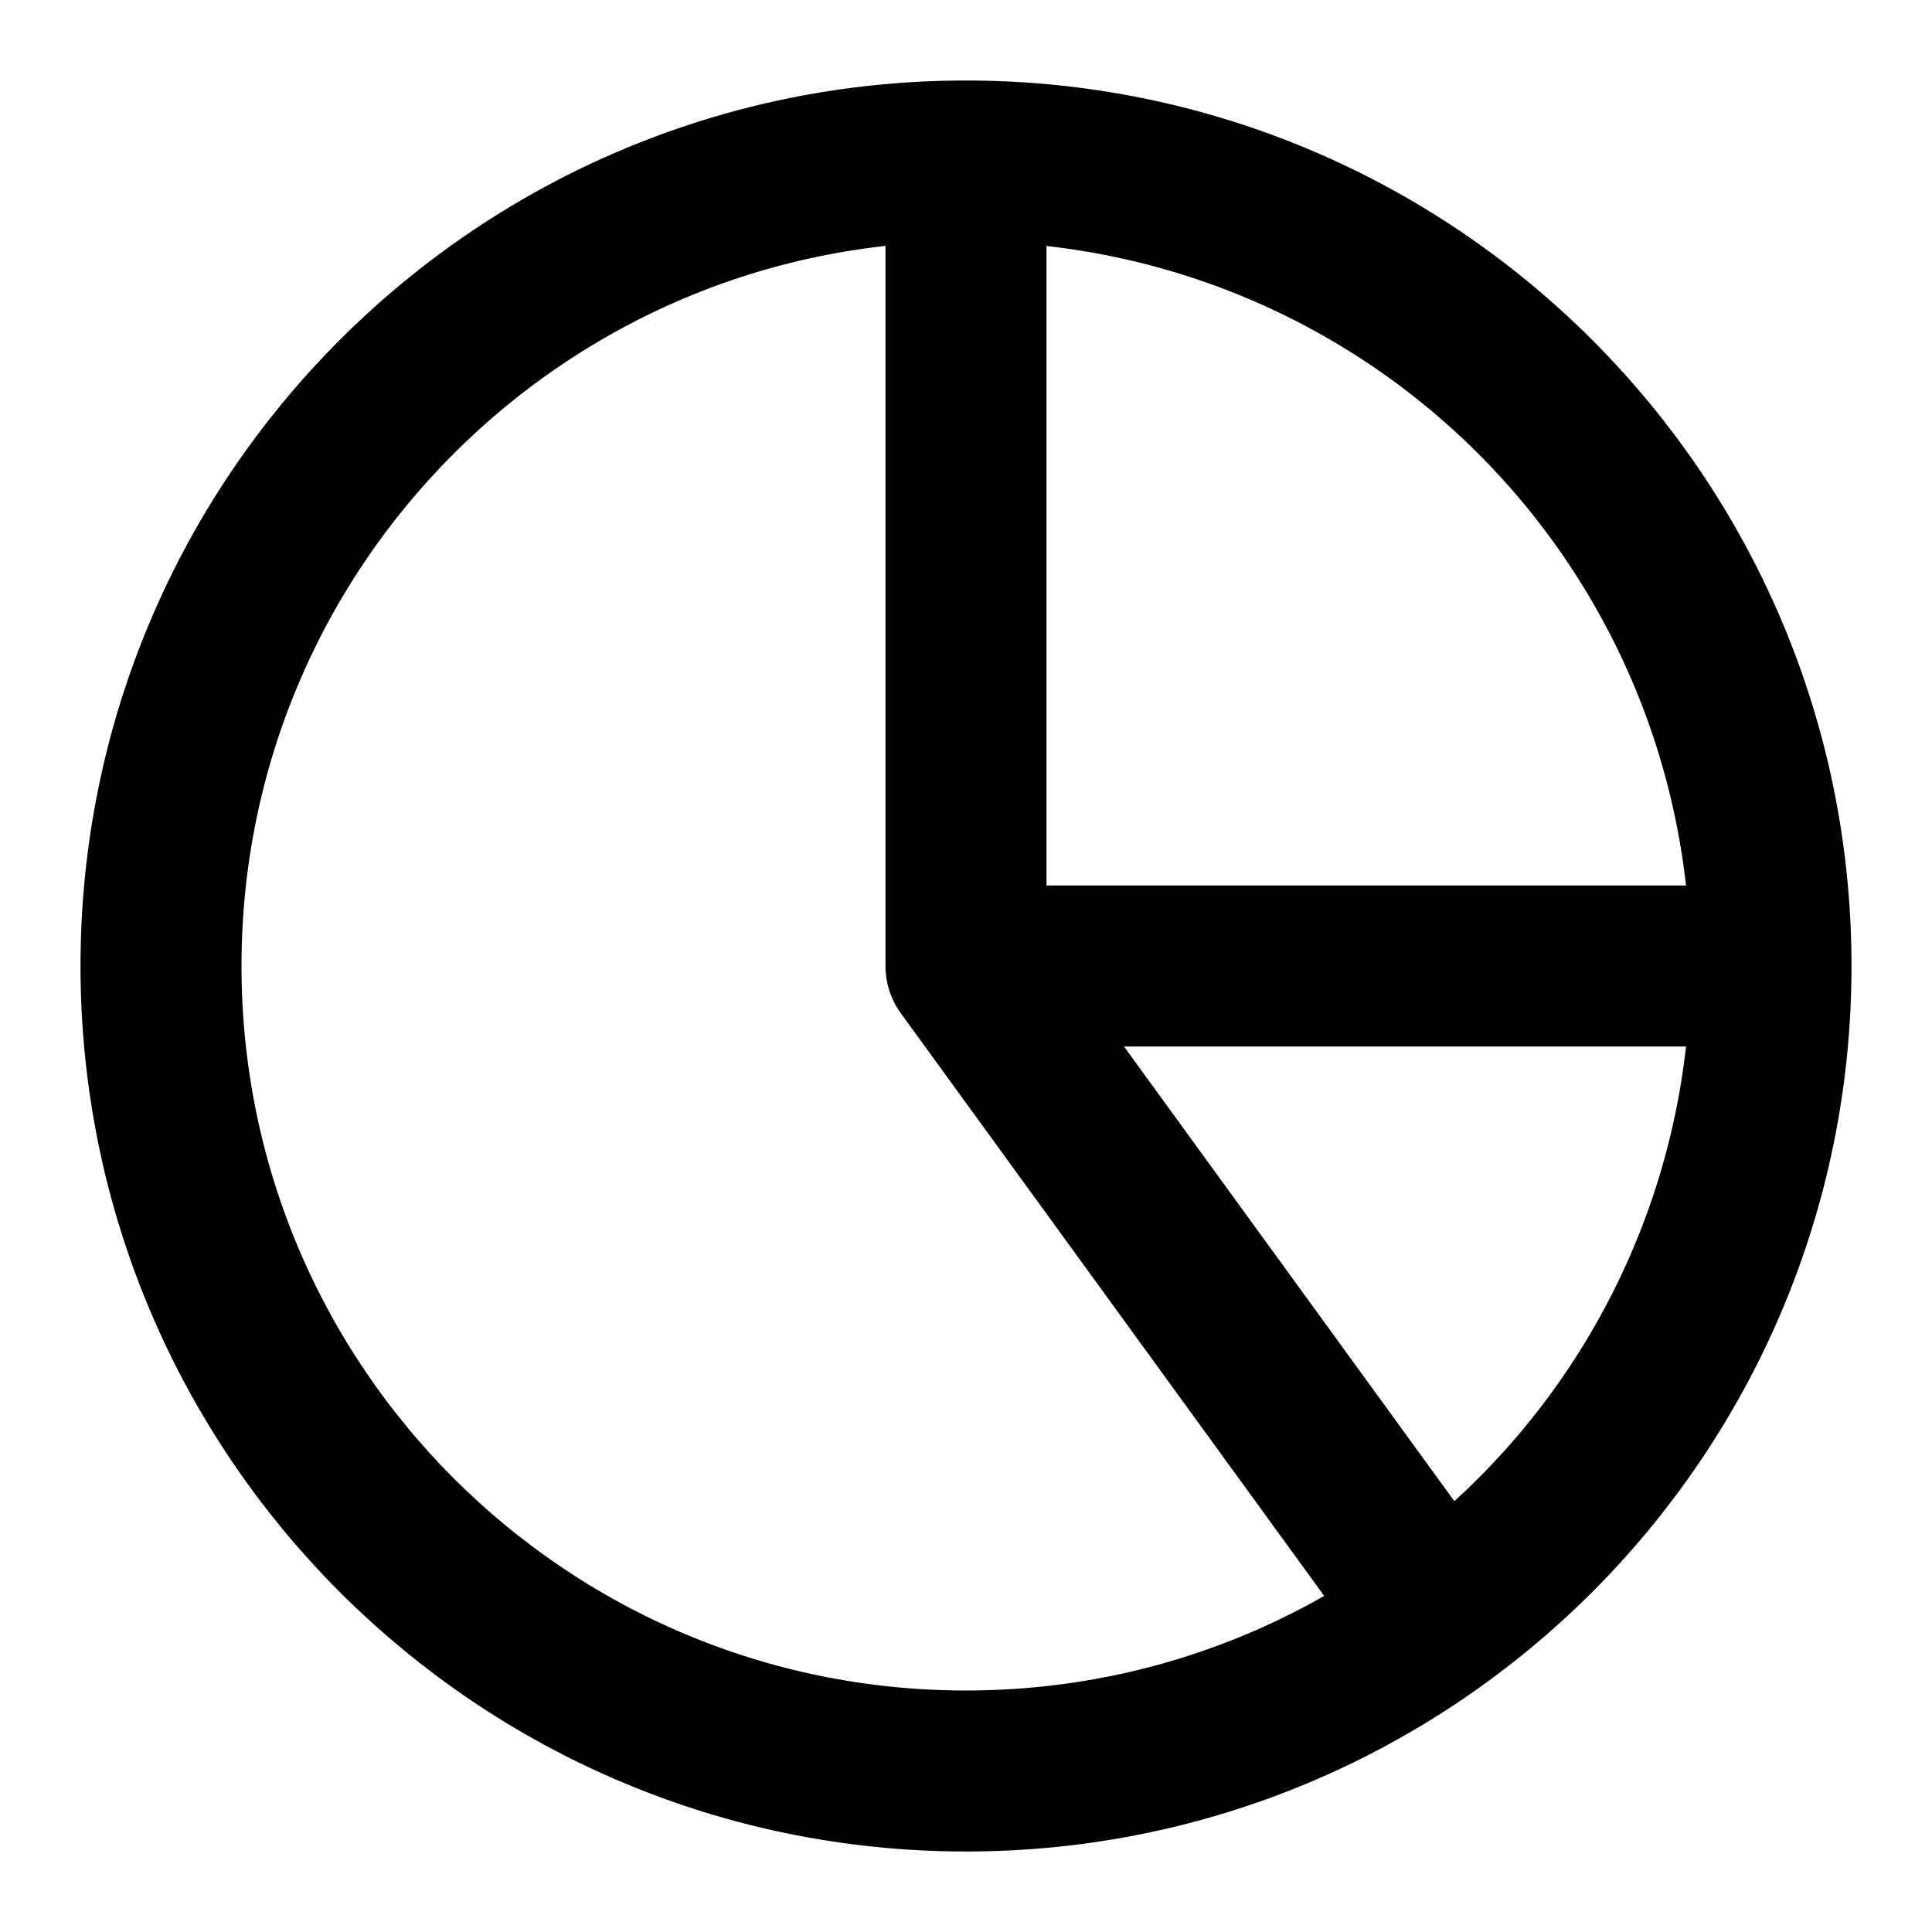
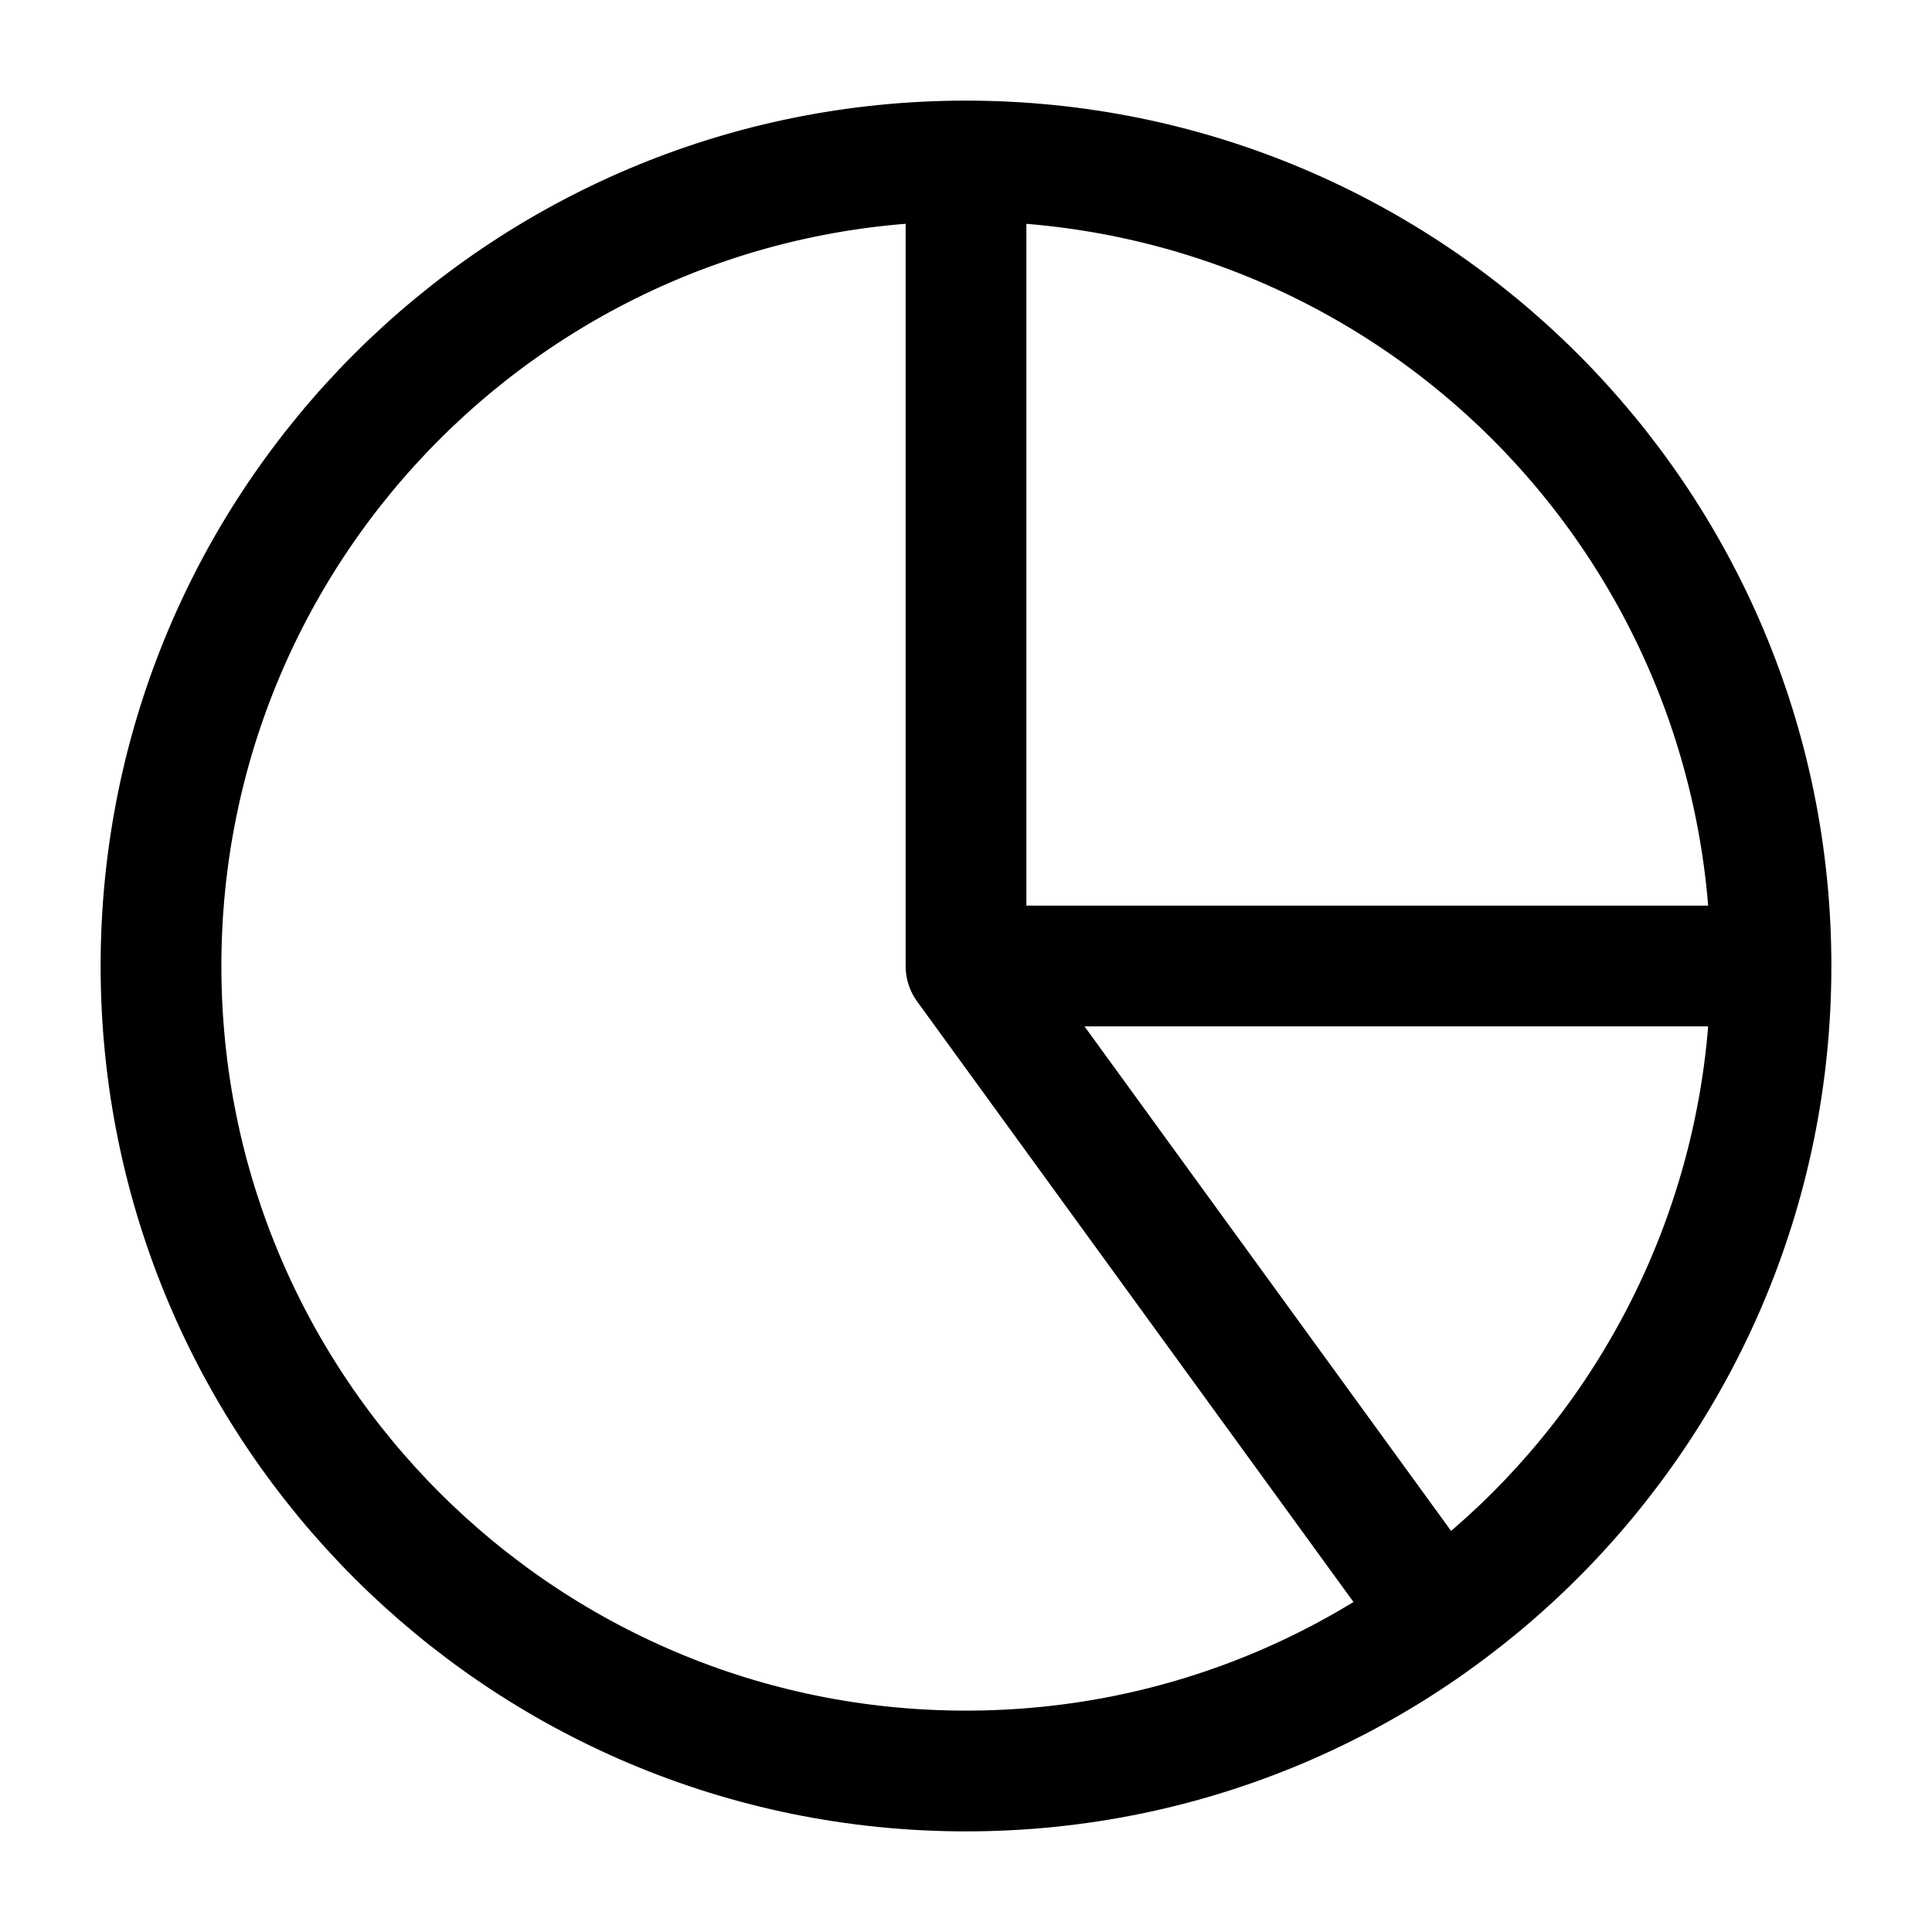
<svg xmlns="http://www.w3.org/2000/svg" width="100%" height="100%" viewBox="0 0 24 24" fill="none">
-   <path d="M12 2C13.313 2 14.614 2.259 15.827 2.761C17.04 3.264 18.142 4 19.071 4.929C20 5.858 20.736 6.96 21.239 8.173C21.741 9.386 22 10.687 22 12M12 2V12M12 2C6.477 2 2 6.477 2 12C2 17.523 6.477 22 12 22C17.523 22 22 17.523 22 12M12 2C17.523 2 22 6.477 22 12M22 12L12 12M22 12C22 13.578 21.627 15.134 20.91 16.54C20.194 17.946 19.155 19.163 17.878 20.09L12 12" stroke="currentColor" stroke-width="2" stroke-linecap="round" stroke-linejoin="round" />
+   <path d="M12 2C13.313 2 14.614 2.259 15.827 2.761C17.04 3.264 18.142 4 19.071 4.929C20 5.858 20.736 6.96 21.239 8.173C21.741 9.386 22 10.687 22 12M12 2V12M12 2C6.477 2 2 6.477 2 12C2 17.523 6.477 22 12 22C17.523 22 22 17.523 22 12M12 2C17.523 2 22 6.477 22 12M22 12L12 12M22 12C22 13.578 21.627 15.134 20.91 16.54C20.194 17.946 19.155 19.163 17.878 20.09L12 12" stroke="currentColor" stroke-width="1.5" stroke-linecap="round" stroke-linejoin="round" />
</svg>
